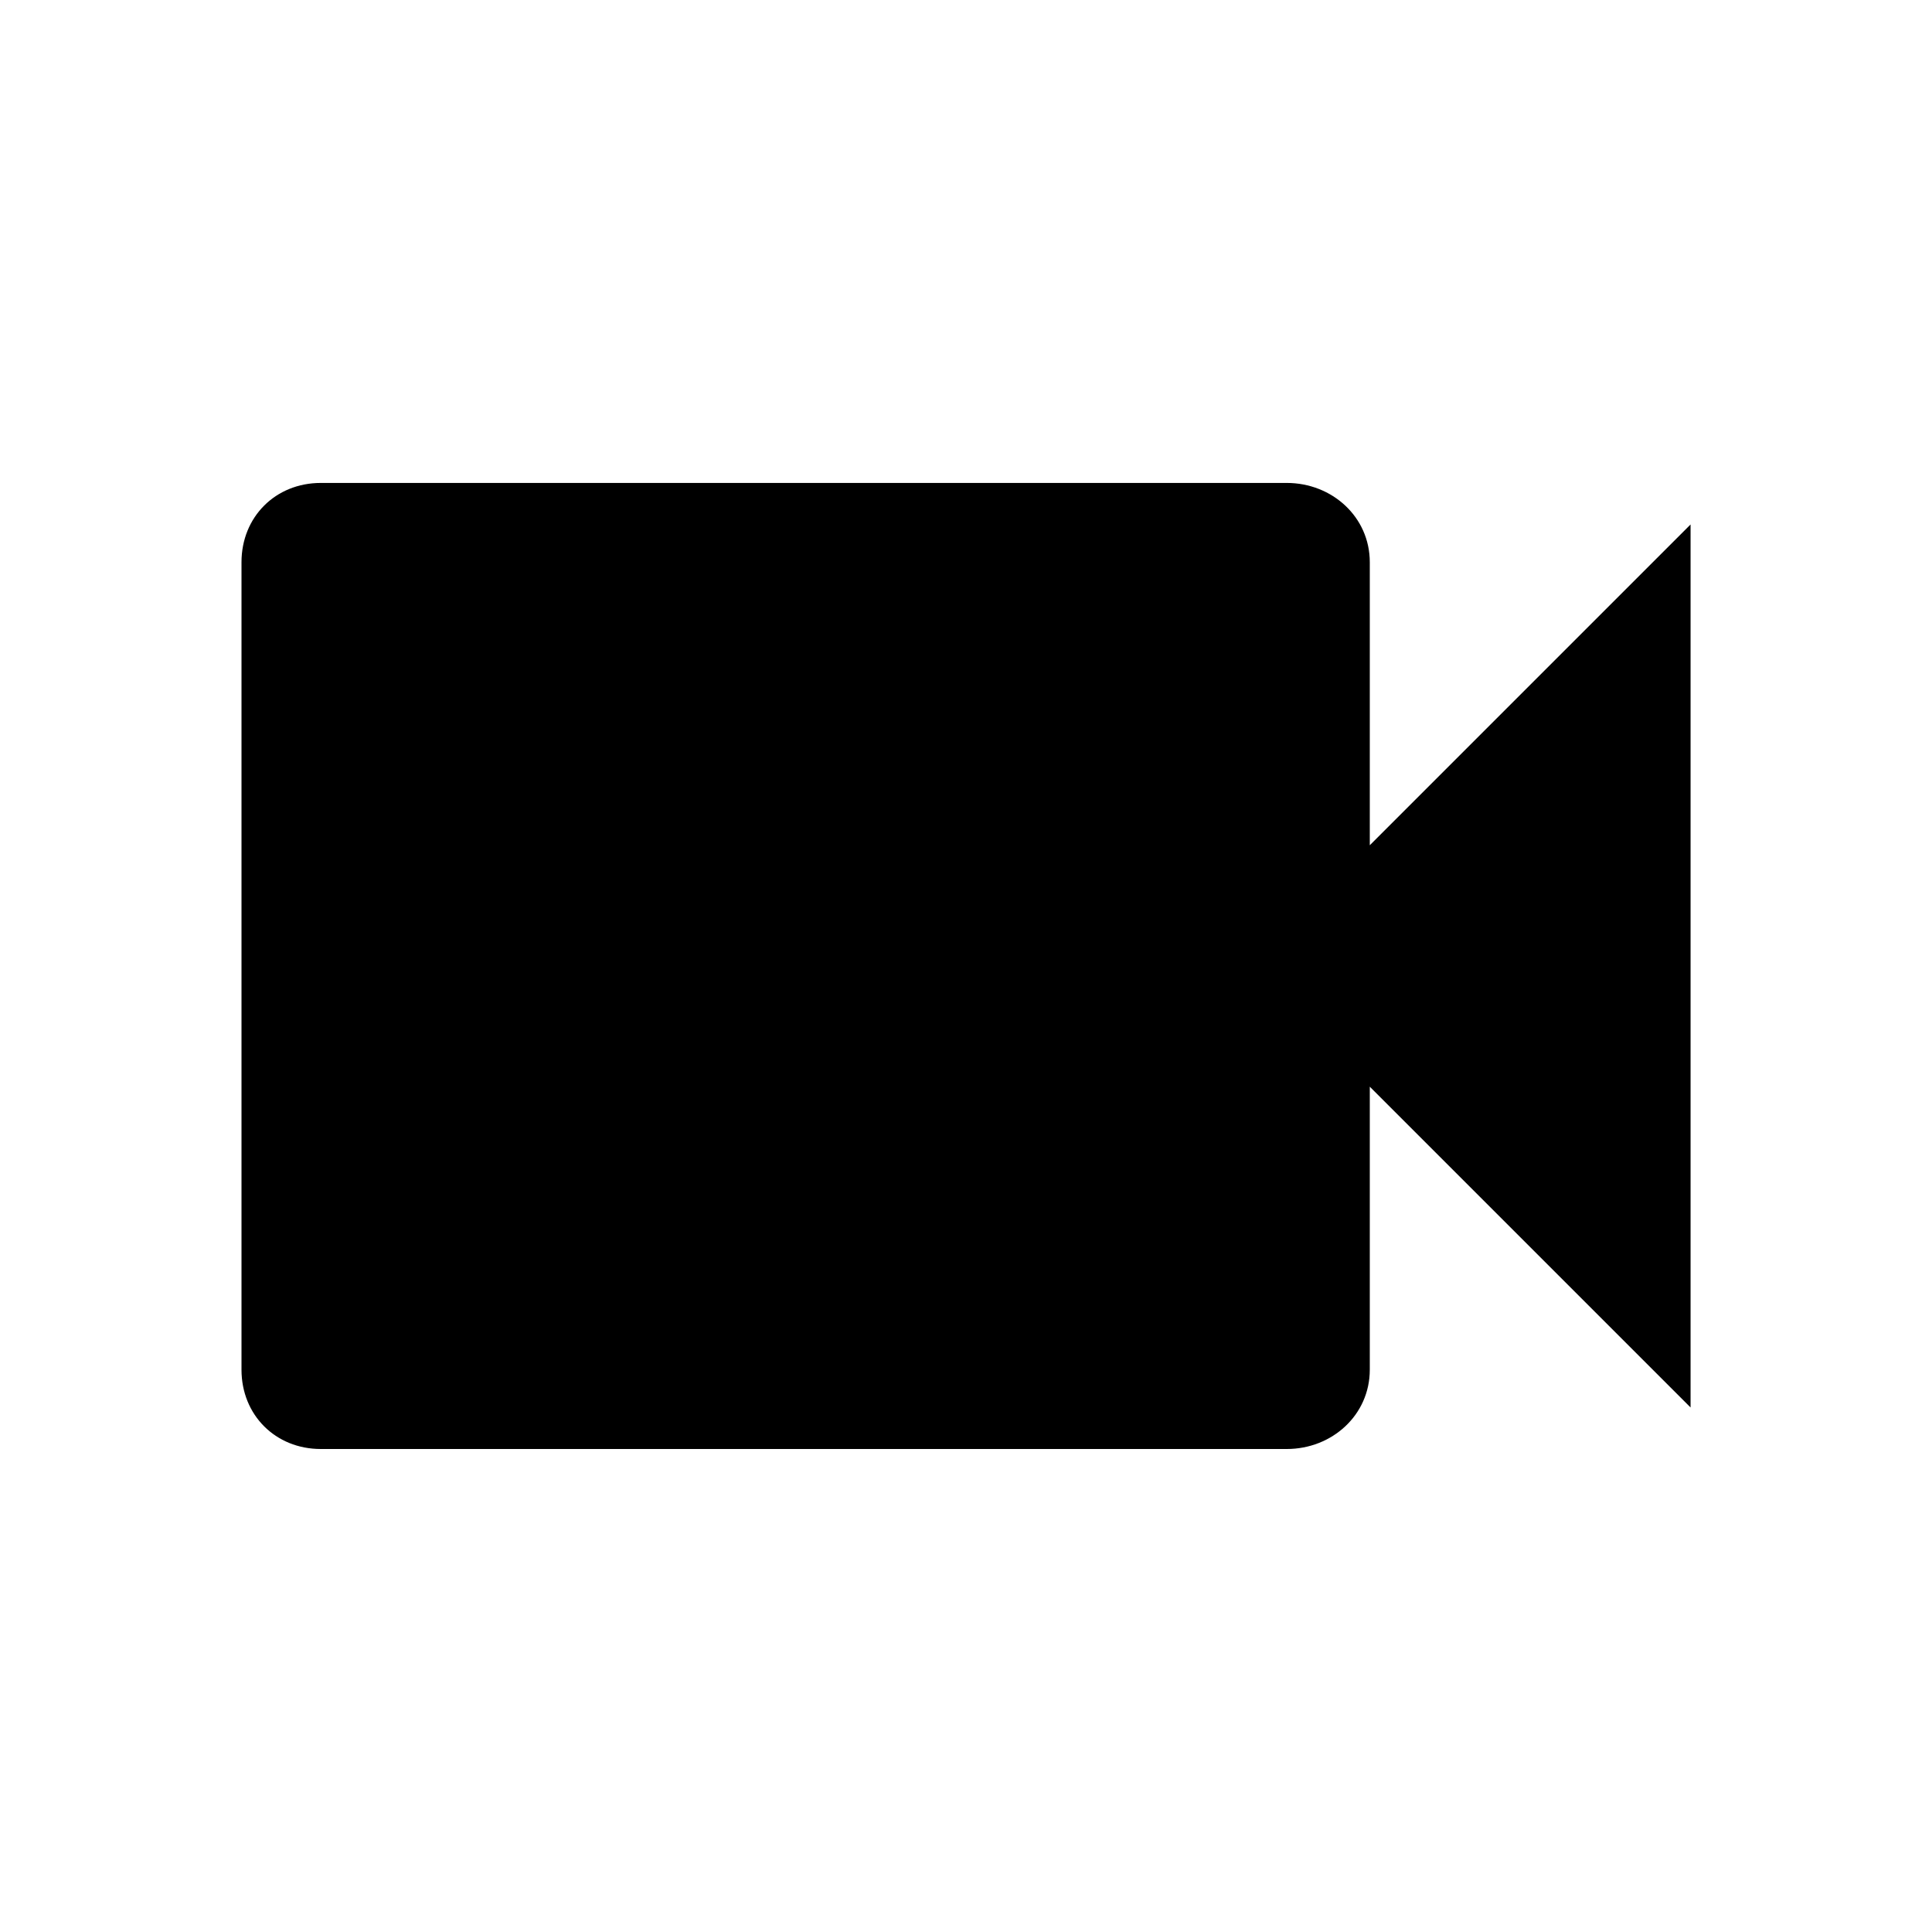
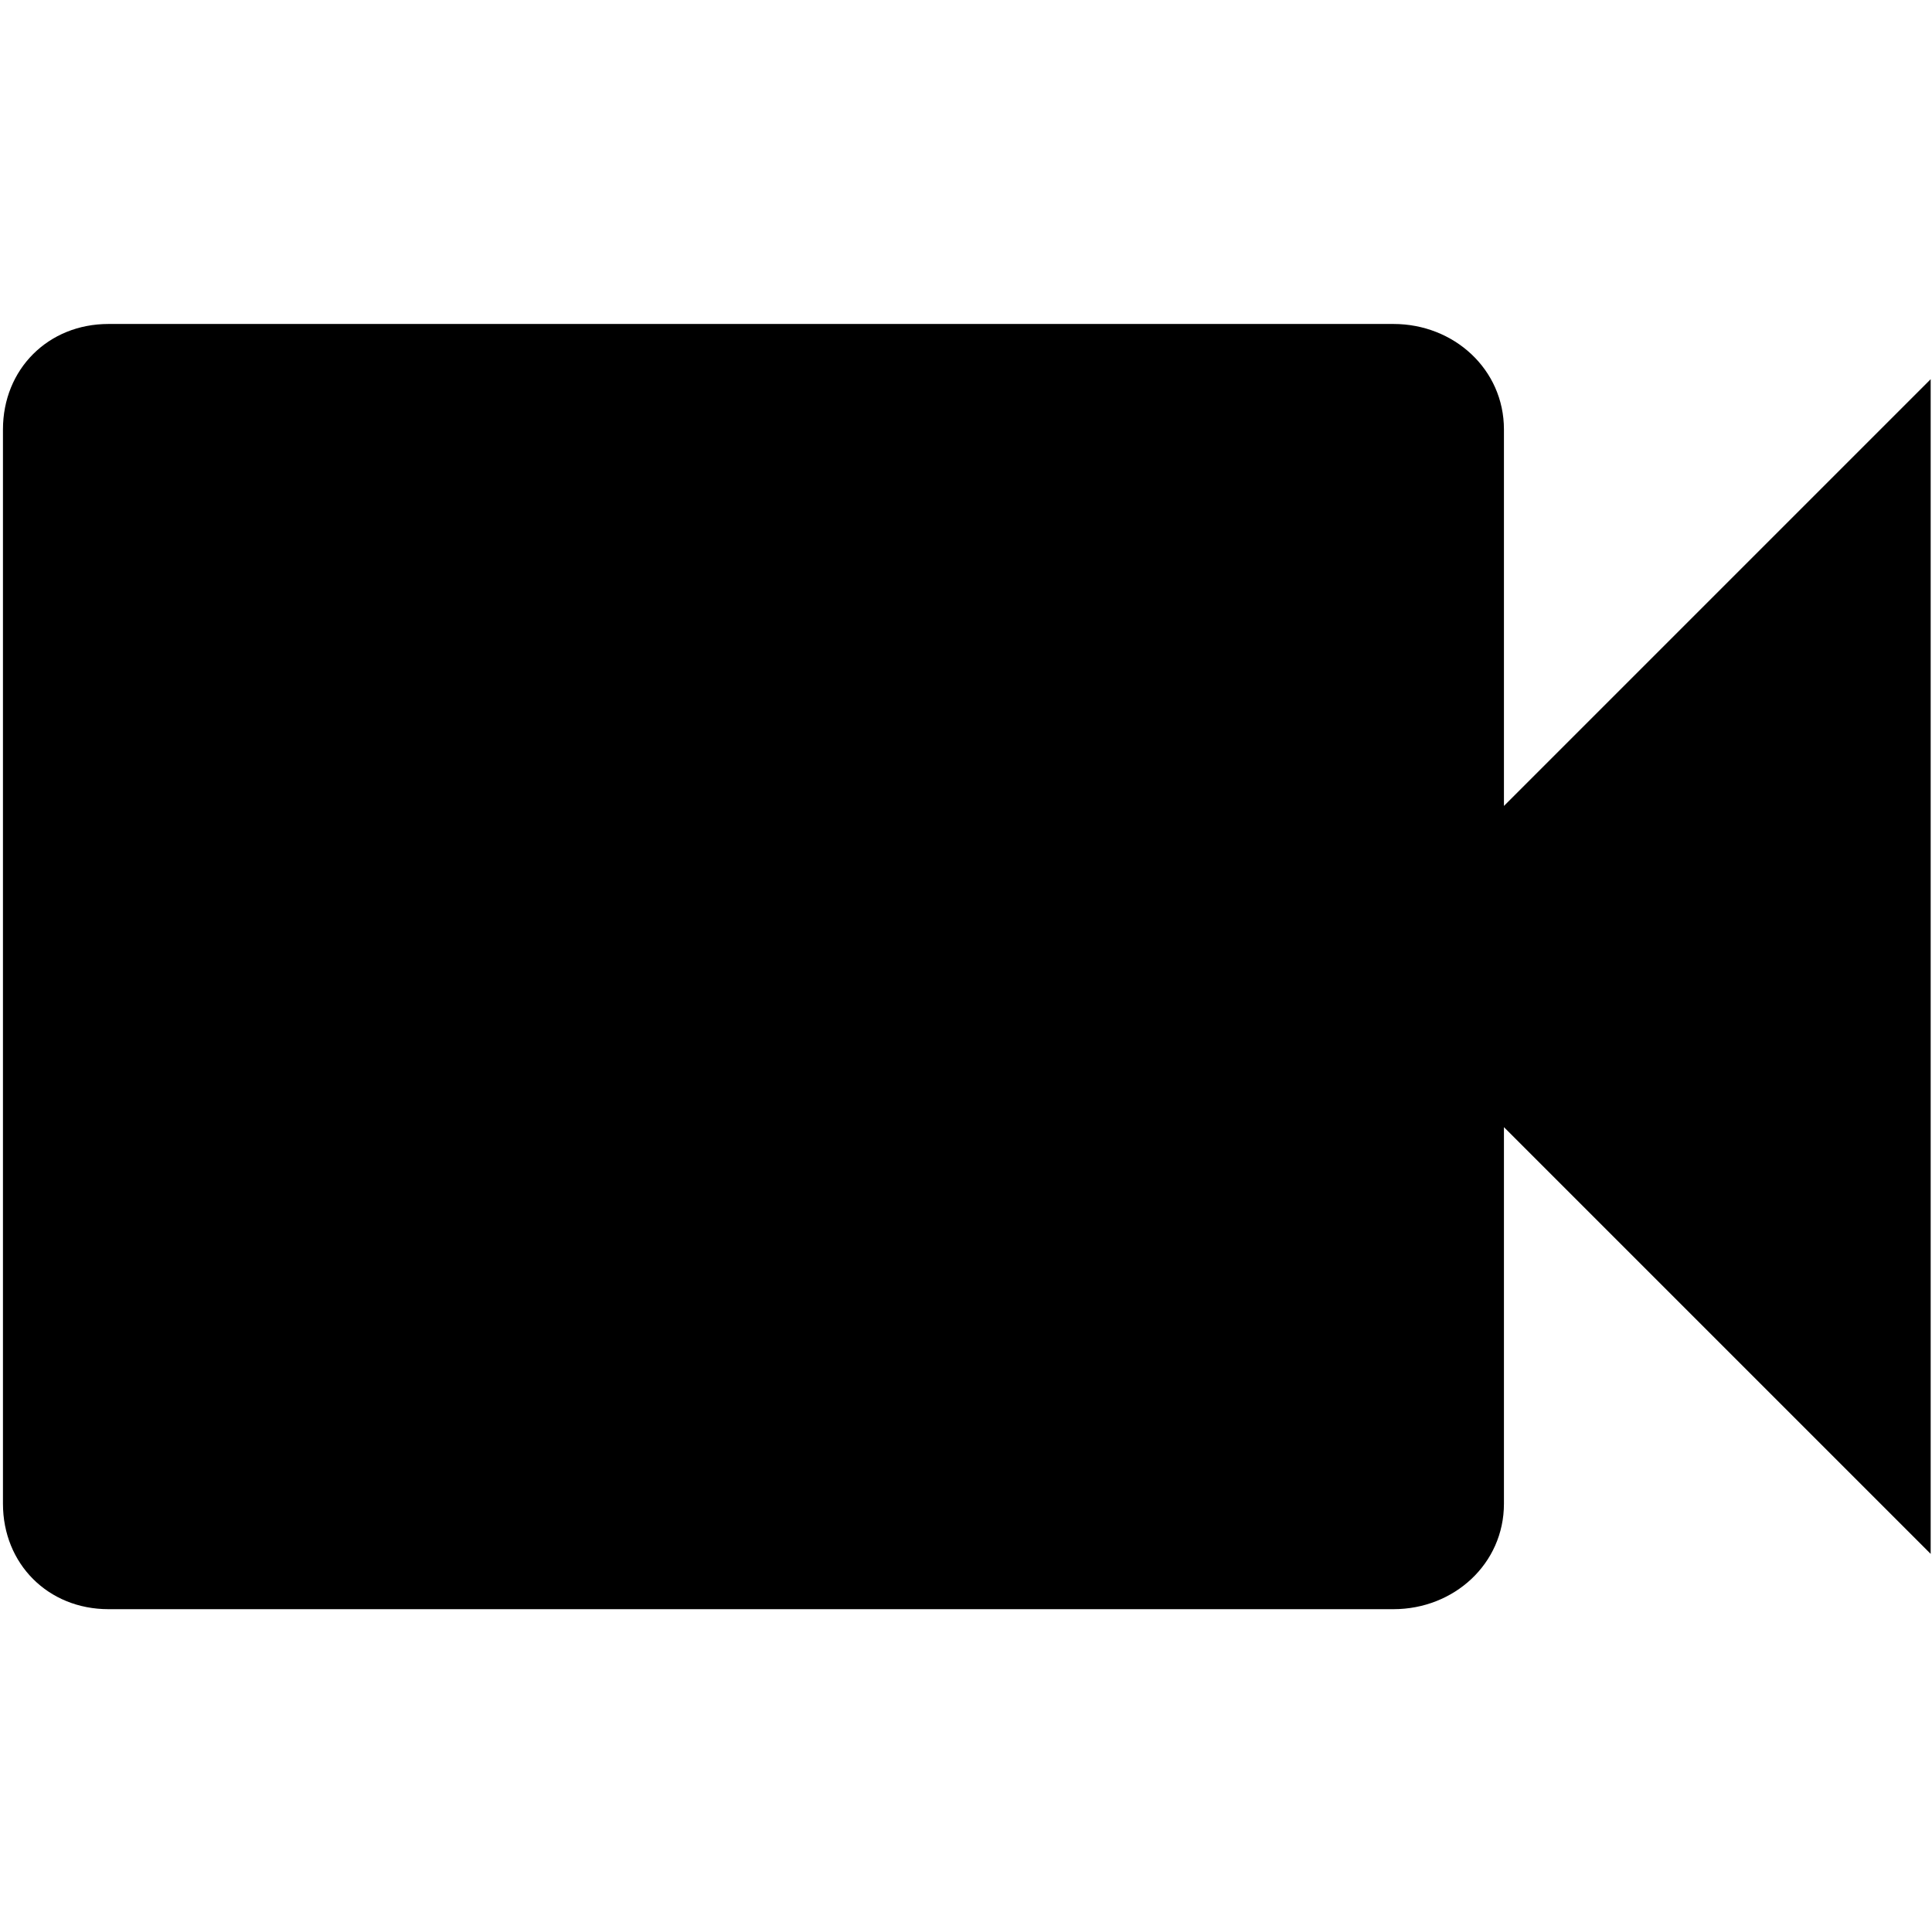
- <svg xmlns="http://www.w3.org/2000/svg" version="1.1" width="32" height="32" viewBox="0 0 32 32">
-   <path d="M22.688 14l5.313-5.313v14.625l-5.313-5.313v4.688c0 0.75-0.625 1.313-1.375 1.313h-16c-0.75 0-1.313-0.563-1.313-1.313v-13.375c0-0.75 0.563-1.313 1.313-1.313h16c0.75 0 1.375 0.563 1.375 1.313v4.688z" />
+ <svg xmlns="http://www.w3.org/2000/svg" width="32" height="32" version="1.1" viewBox="0 0 32 32">
+   <path d="m24.91 13.349 7.068-7.068v19.456l-7.068-7.068v6.237c0 0.998-0.831 1.747-1.829 1.747h-21.285c-0.998 0-1.747-0.749-1.747-1.747v-17.793c0-0.998 0.749-1.747 1.747-1.747h21.285c0.998 0 1.829 0.749 1.829 1.747z" style="stroke-width:1.33" />
</svg>
